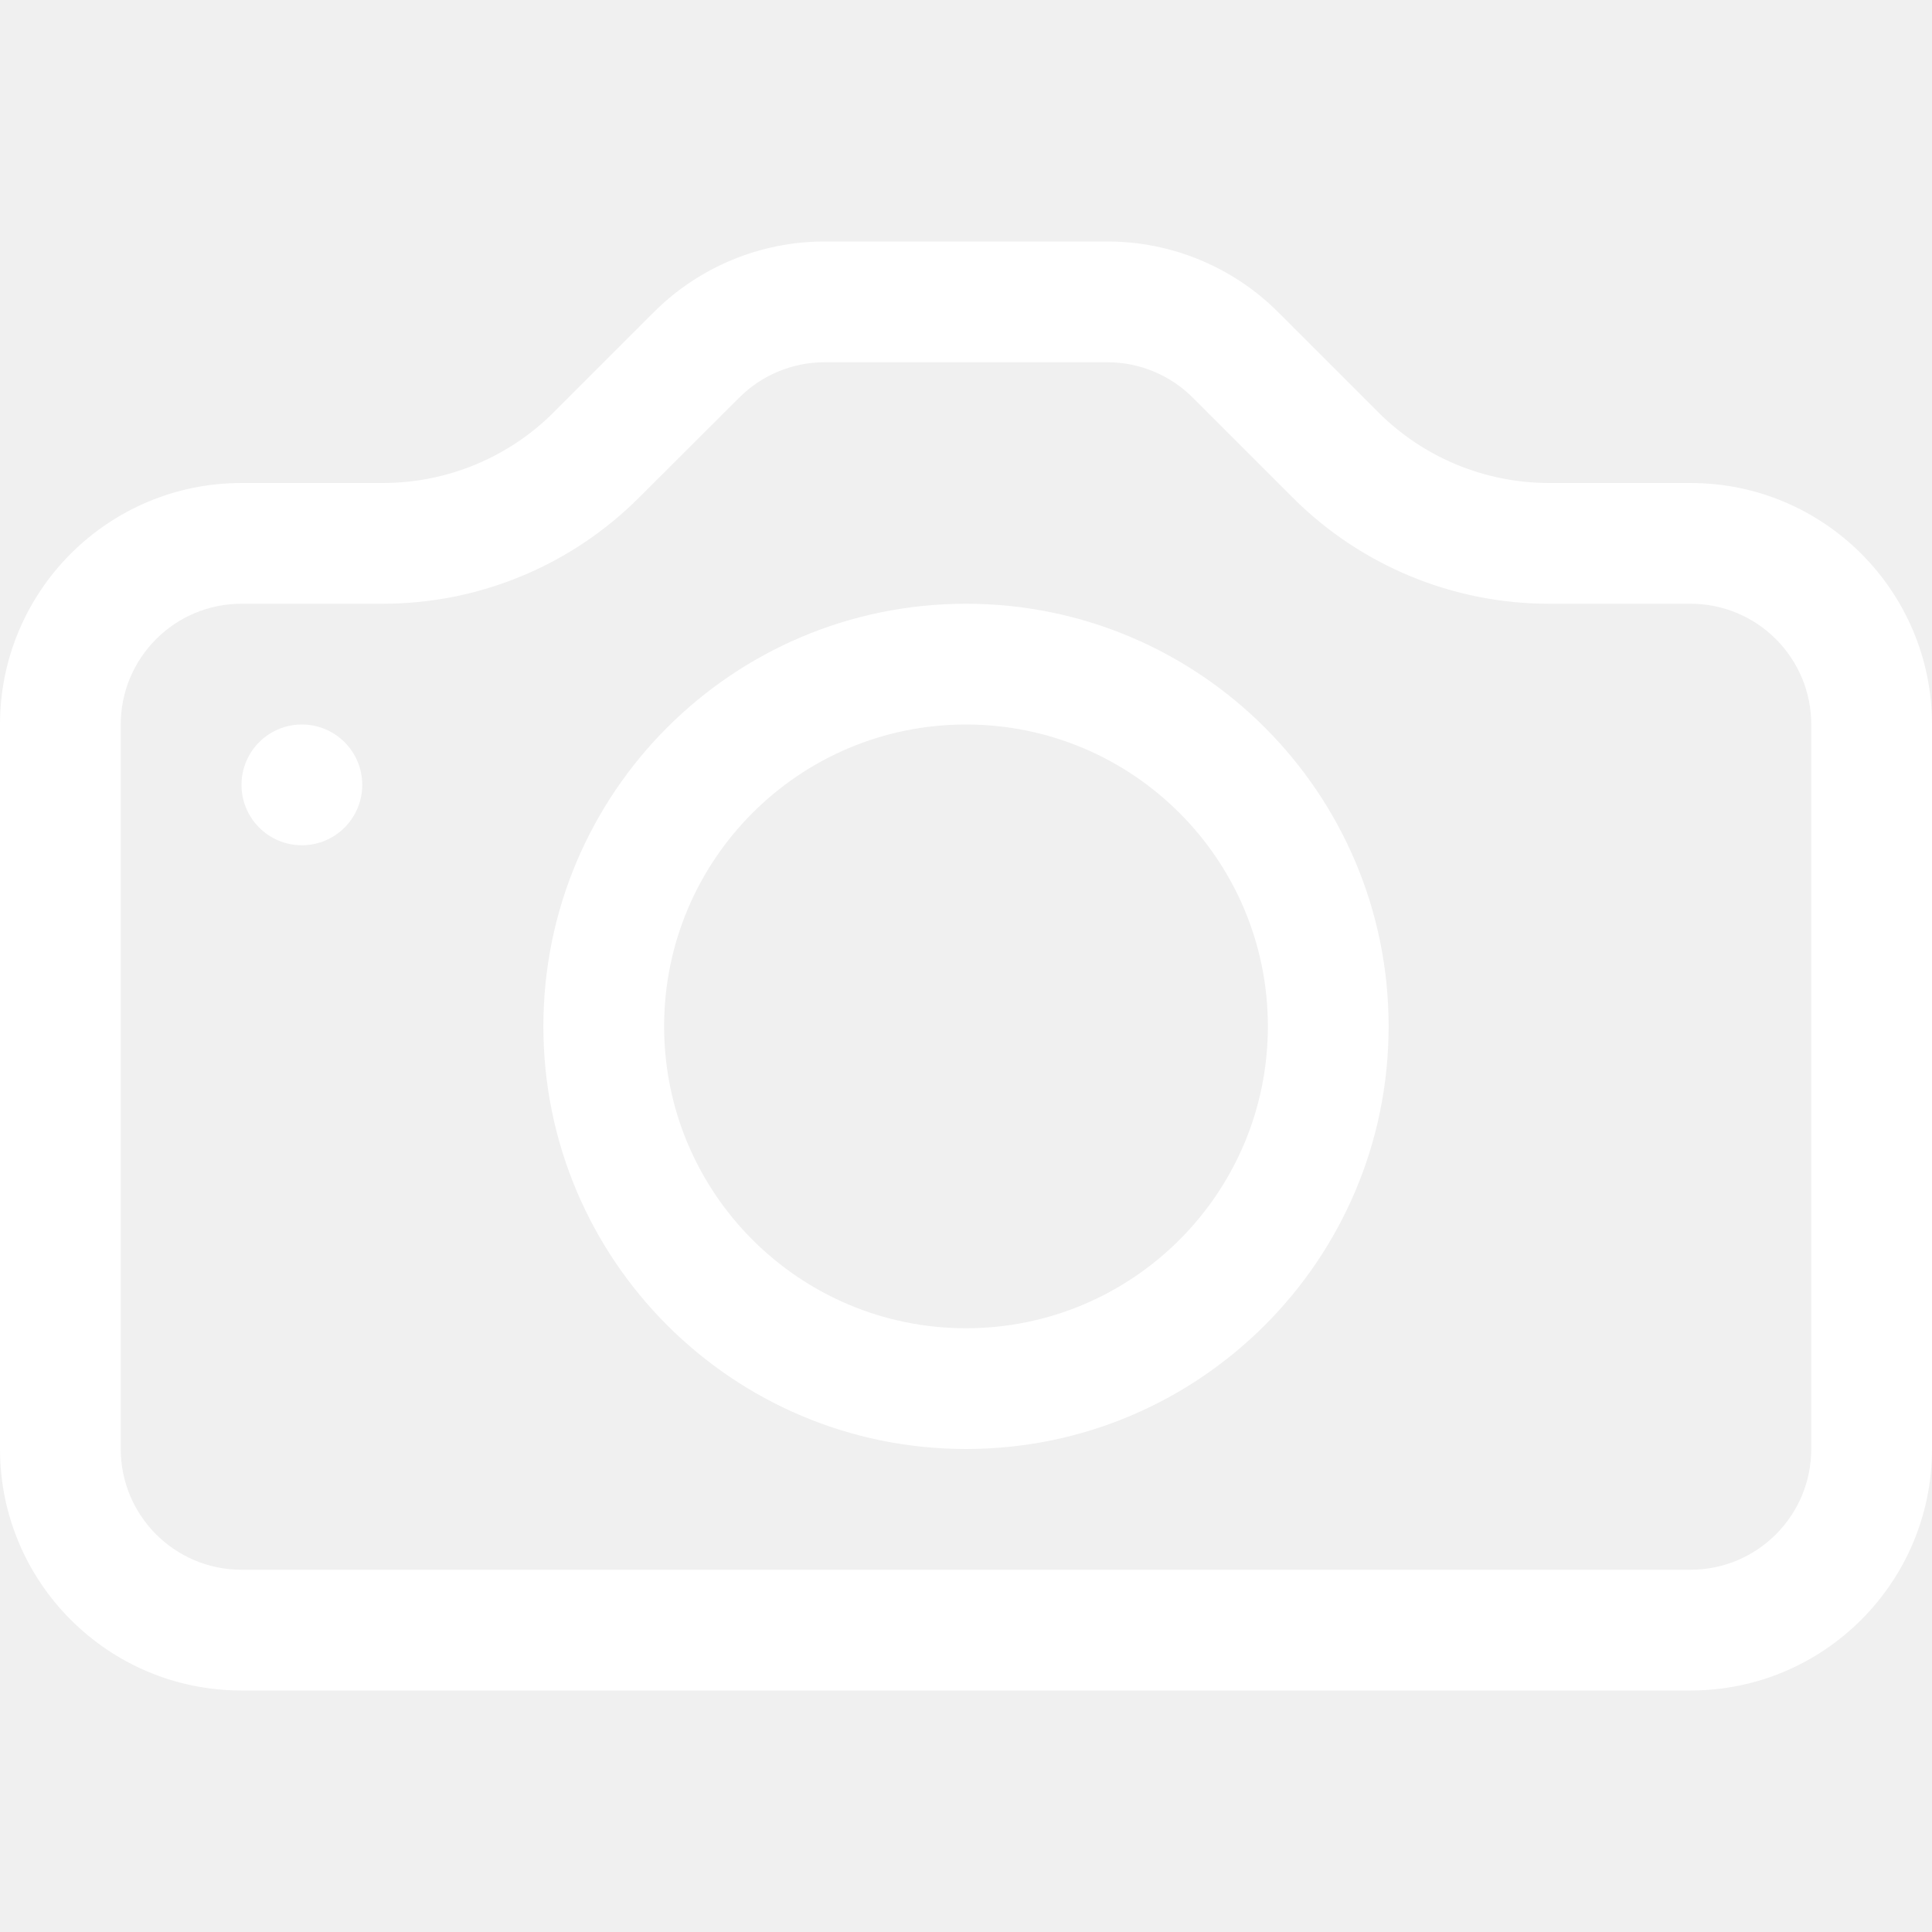
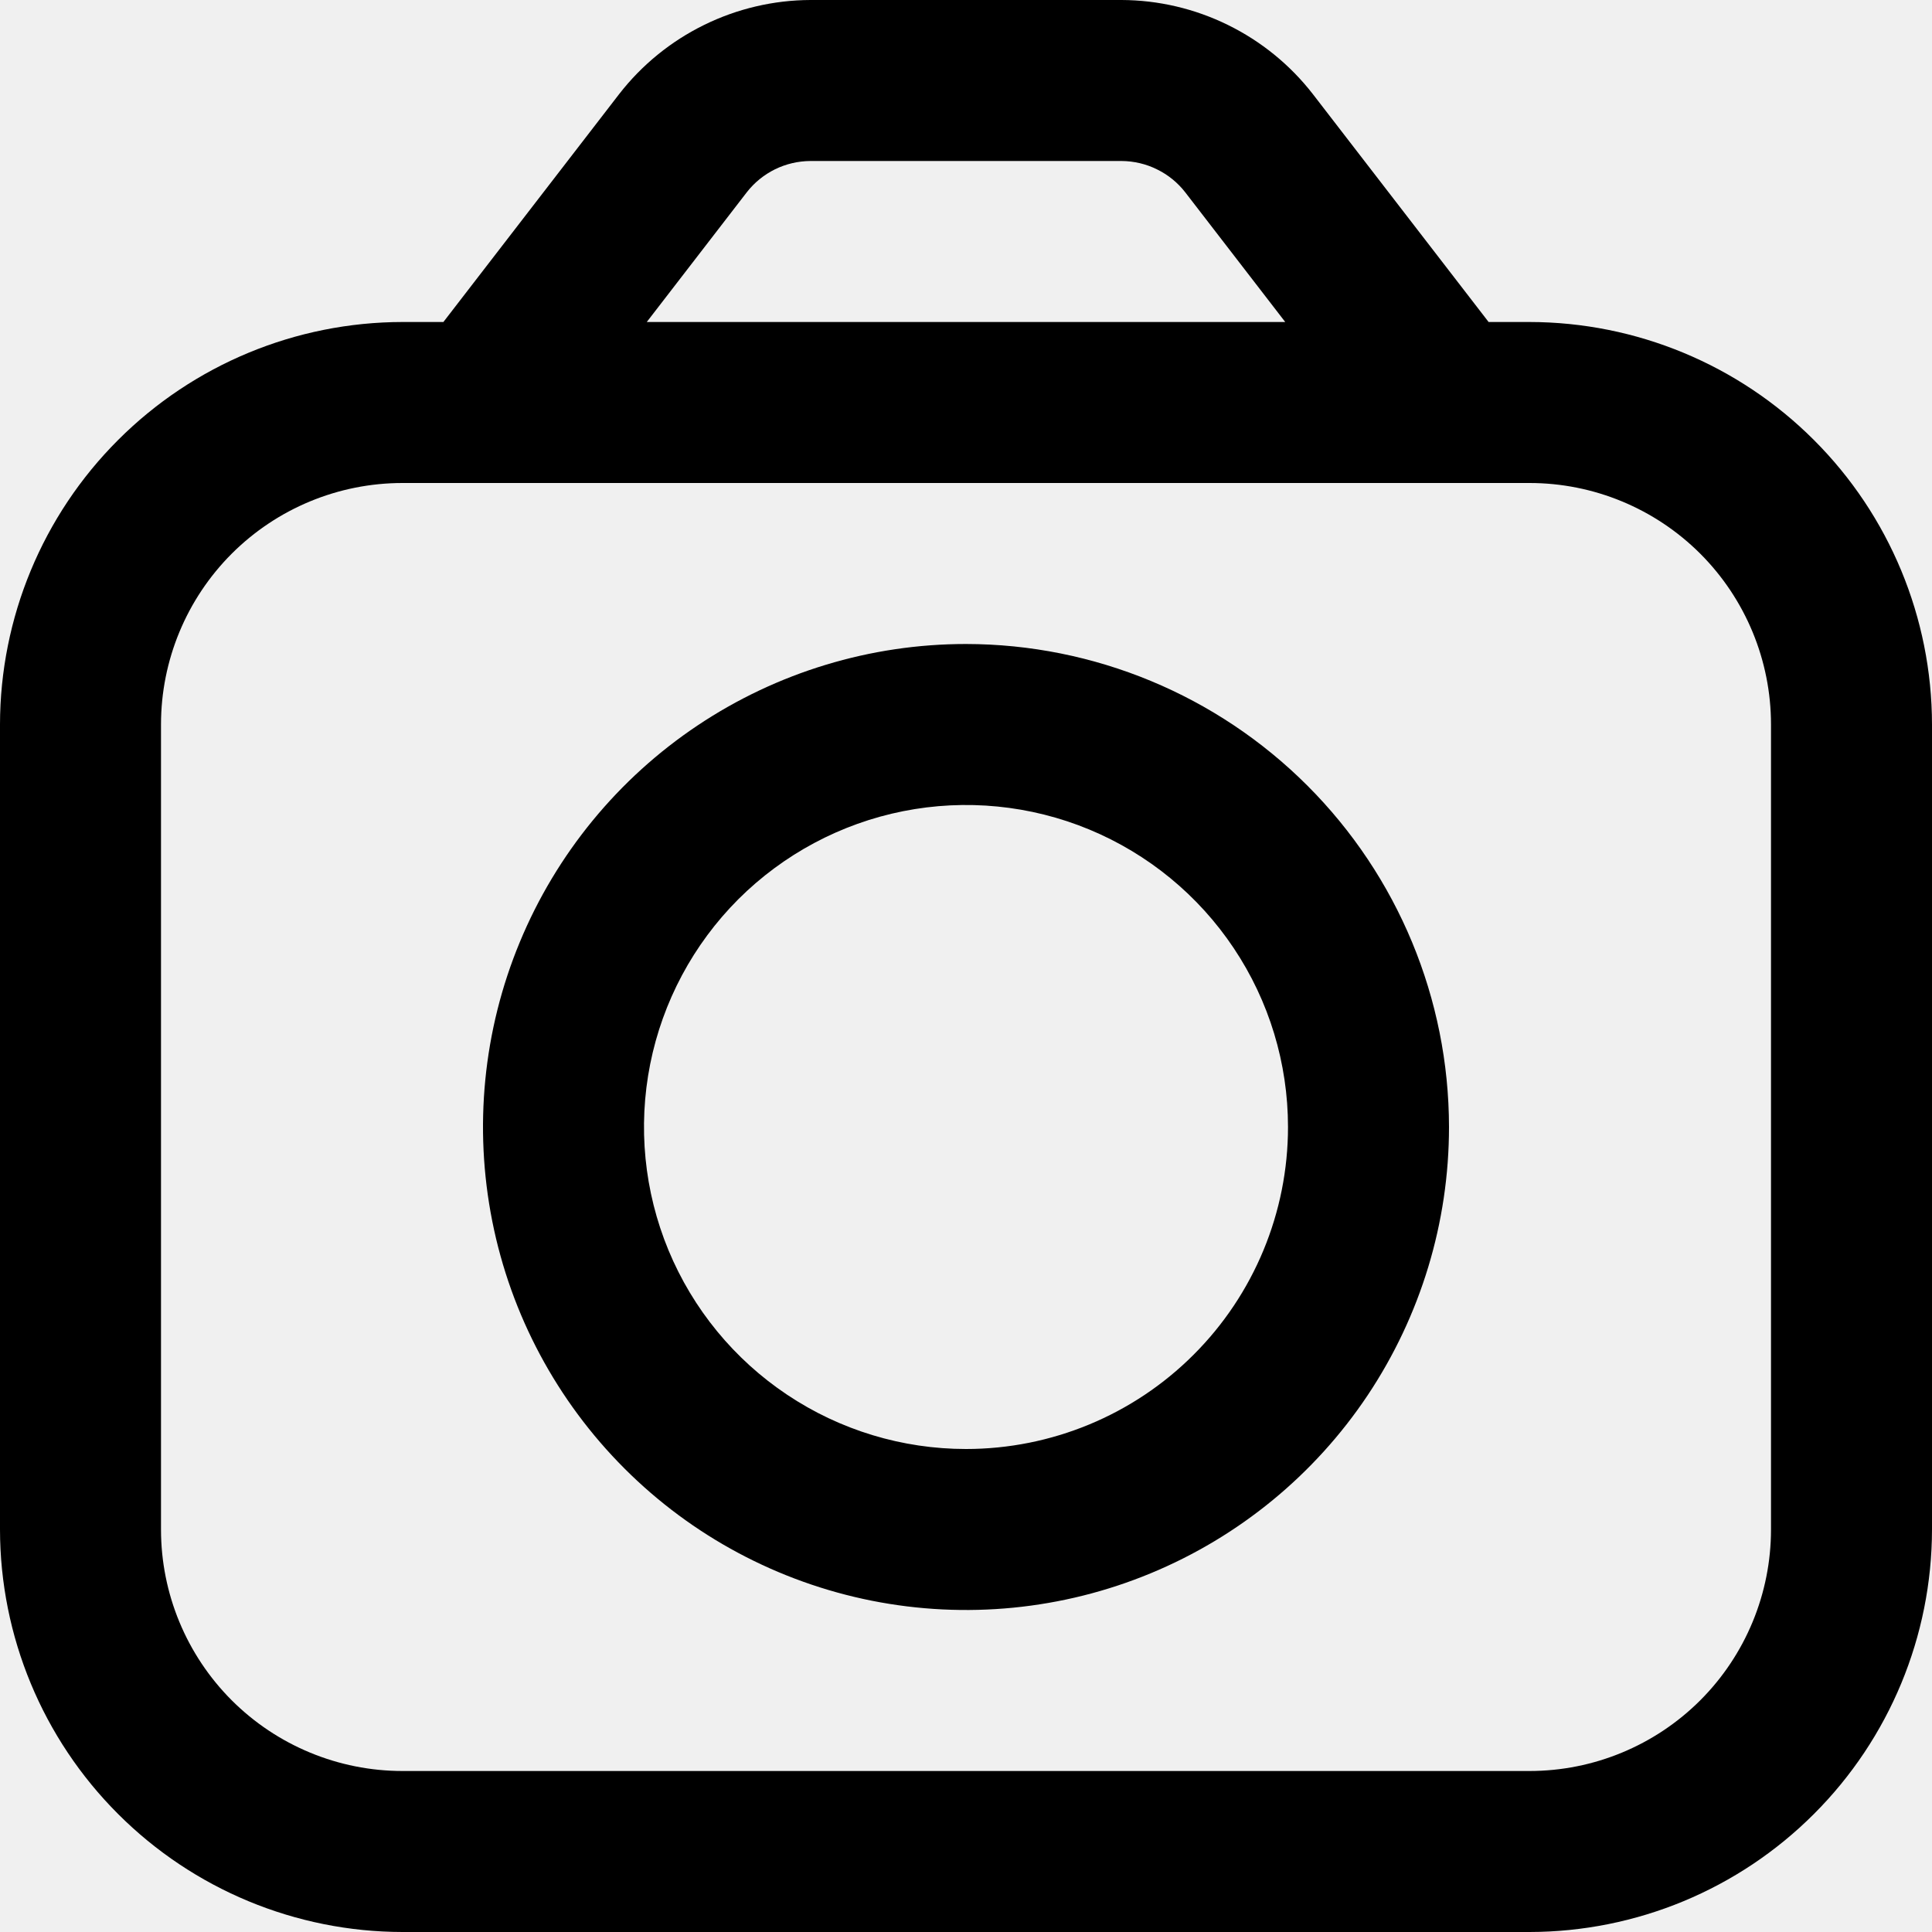
- <svg xmlns="http://www.w3.org/2000/svg" width="30" height="30" fill="white" class="bi bi-camera" viewBox="0 0 16 16">
-   <path d="M15 12a1 1 0 0 1-1 1H2a1 1 0 0 1-1-1V6a1 1 0 0 1 1-1h1.172a3 3 0 0 0 2.12-.879l.83-.828A1 1 0 0 1 6.827 3h2.344a1 1 0 0 1 .707.293l.828.828A3 3 0 0 0 12.828 5H14a1 1 0 0 1 1 1zM2 4a2 2 0 0 0-2 2v6a2 2 0 0 0 2 2h12a2 2 0 0 0 2-2V6a2 2 0 0 0-2-2h-1.172a2 2 0 0 1-1.414-.586l-.828-.828A2 2 0 0 0 9.172 2H6.828a2 2 0 0 0-1.414.586l-.828.828A2 2 0 0 1 3.172 4z" />
-   <path d="M8 11a2.5 2.5 0 1 1 0-5 2.5 2.5 0 0 1 0 5m0 1a3.5 3.5 0 1 0 0-7 3.5 3.5 0 0 0 0 7M3 6.5a.5.5 0 1 1-1 0 .5.5 0 0 1 1 0" />
+ <svg xmlns="http://www.w3.org/2000/svg" width="25" height="25" viewBox="0 0 30 30" fill="none">
+   <g clip-path="url(#clip0_37_163)">
+     <path d="M23.75 5H23.115L20.385 1.46C20.033 1.007 19.583 0.641 19.068 0.388C18.554 0.135 17.988 0.002 17.415 0L12.585 0C12.012 0.002 11.446 0.135 10.932 0.388C10.417 0.641 9.967 1.007 9.615 1.46L6.885 5H6.25C4.593 5.002 3.004 5.661 1.833 6.833C0.661 8.004 0.002 9.593 0 11.25L0 23.75C0.002 25.407 0.661 26.996 1.833 28.167C3.004 29.339 4.593 29.998 6.25 30H23.75C25.407 29.998 26.996 29.339 28.167 28.167C29.339 26.996 29.998 25.407 30 23.75V11.25C29.998 9.593 29.339 8.004 28.167 6.833C26.996 5.661 25.407 5.002 23.75 5V5ZM11.595 2.987C11.712 2.836 11.862 2.714 12.034 2.629C12.205 2.545 12.394 2.501 12.585 2.5H17.415C17.606 2.501 17.795 2.545 17.966 2.63C18.138 2.714 18.288 2.836 18.405 2.987L19.957 5H10.043L11.595 2.987ZM27.5 23.75C27.5 24.745 27.105 25.698 26.402 26.402C25.698 27.105 24.745 27.5 23.75 27.5H6.25C5.255 27.5 4.302 27.105 3.598 26.402C2.895 25.698 2.5 24.745 2.5 23.75V11.25C2.5 10.255 2.895 9.302 3.598 8.598C4.302 7.895 5.255 7.5 6.25 7.5H23.75C24.745 7.5 25.698 7.895 26.402 8.598C27.105 9.302 27.5 10.255 27.5 11.25V23.75Z" fill="black" />
+     <path d="M15 10C13.517 10 12.066 10.44 10.833 11.264C9.6 12.088 8.639 13.259 8.071 14.63C7.503 16 7.355 17.508 7.644 18.963C7.933 20.418 8.648 21.754 9.697 22.803C10.745 23.852 12.082 24.566 13.537 24.856C14.992 25.145 16.5 24.997 17.87 24.429C19.241 23.861 20.412 22.9 21.236 21.667C22.06 20.433 22.5 18.983 22.5 17.5C22.498 15.511 21.707 13.605 20.301 12.199C18.895 10.793 16.988 10.002 15 10V10ZM15 22.5C14.011 22.5 13.044 22.207 12.222 21.657C11.4 21.108 10.759 20.327 10.38 19.413C10.002 18.5 9.903 17.494 10.096 16.524C10.289 15.555 10.765 14.664 11.464 13.964C12.164 13.265 13.055 12.789 14.024 12.596C14.994 12.403 16 12.502 16.913 12.88C17.827 13.259 18.608 13.9 19.157 14.722C19.707 15.544 20 16.511 20 17.5C20 18.826 19.473 20.098 18.535 21.035C17.598 21.973 16.326 22.5 15 22.5Z" fill="black" />
+   </g>
+   <defs>
+     <clipPath id="clip0_37_163">
+       <rect width="30" height="30" fill="white" />
+     </clipPath>
+   </defs>
</svg>
